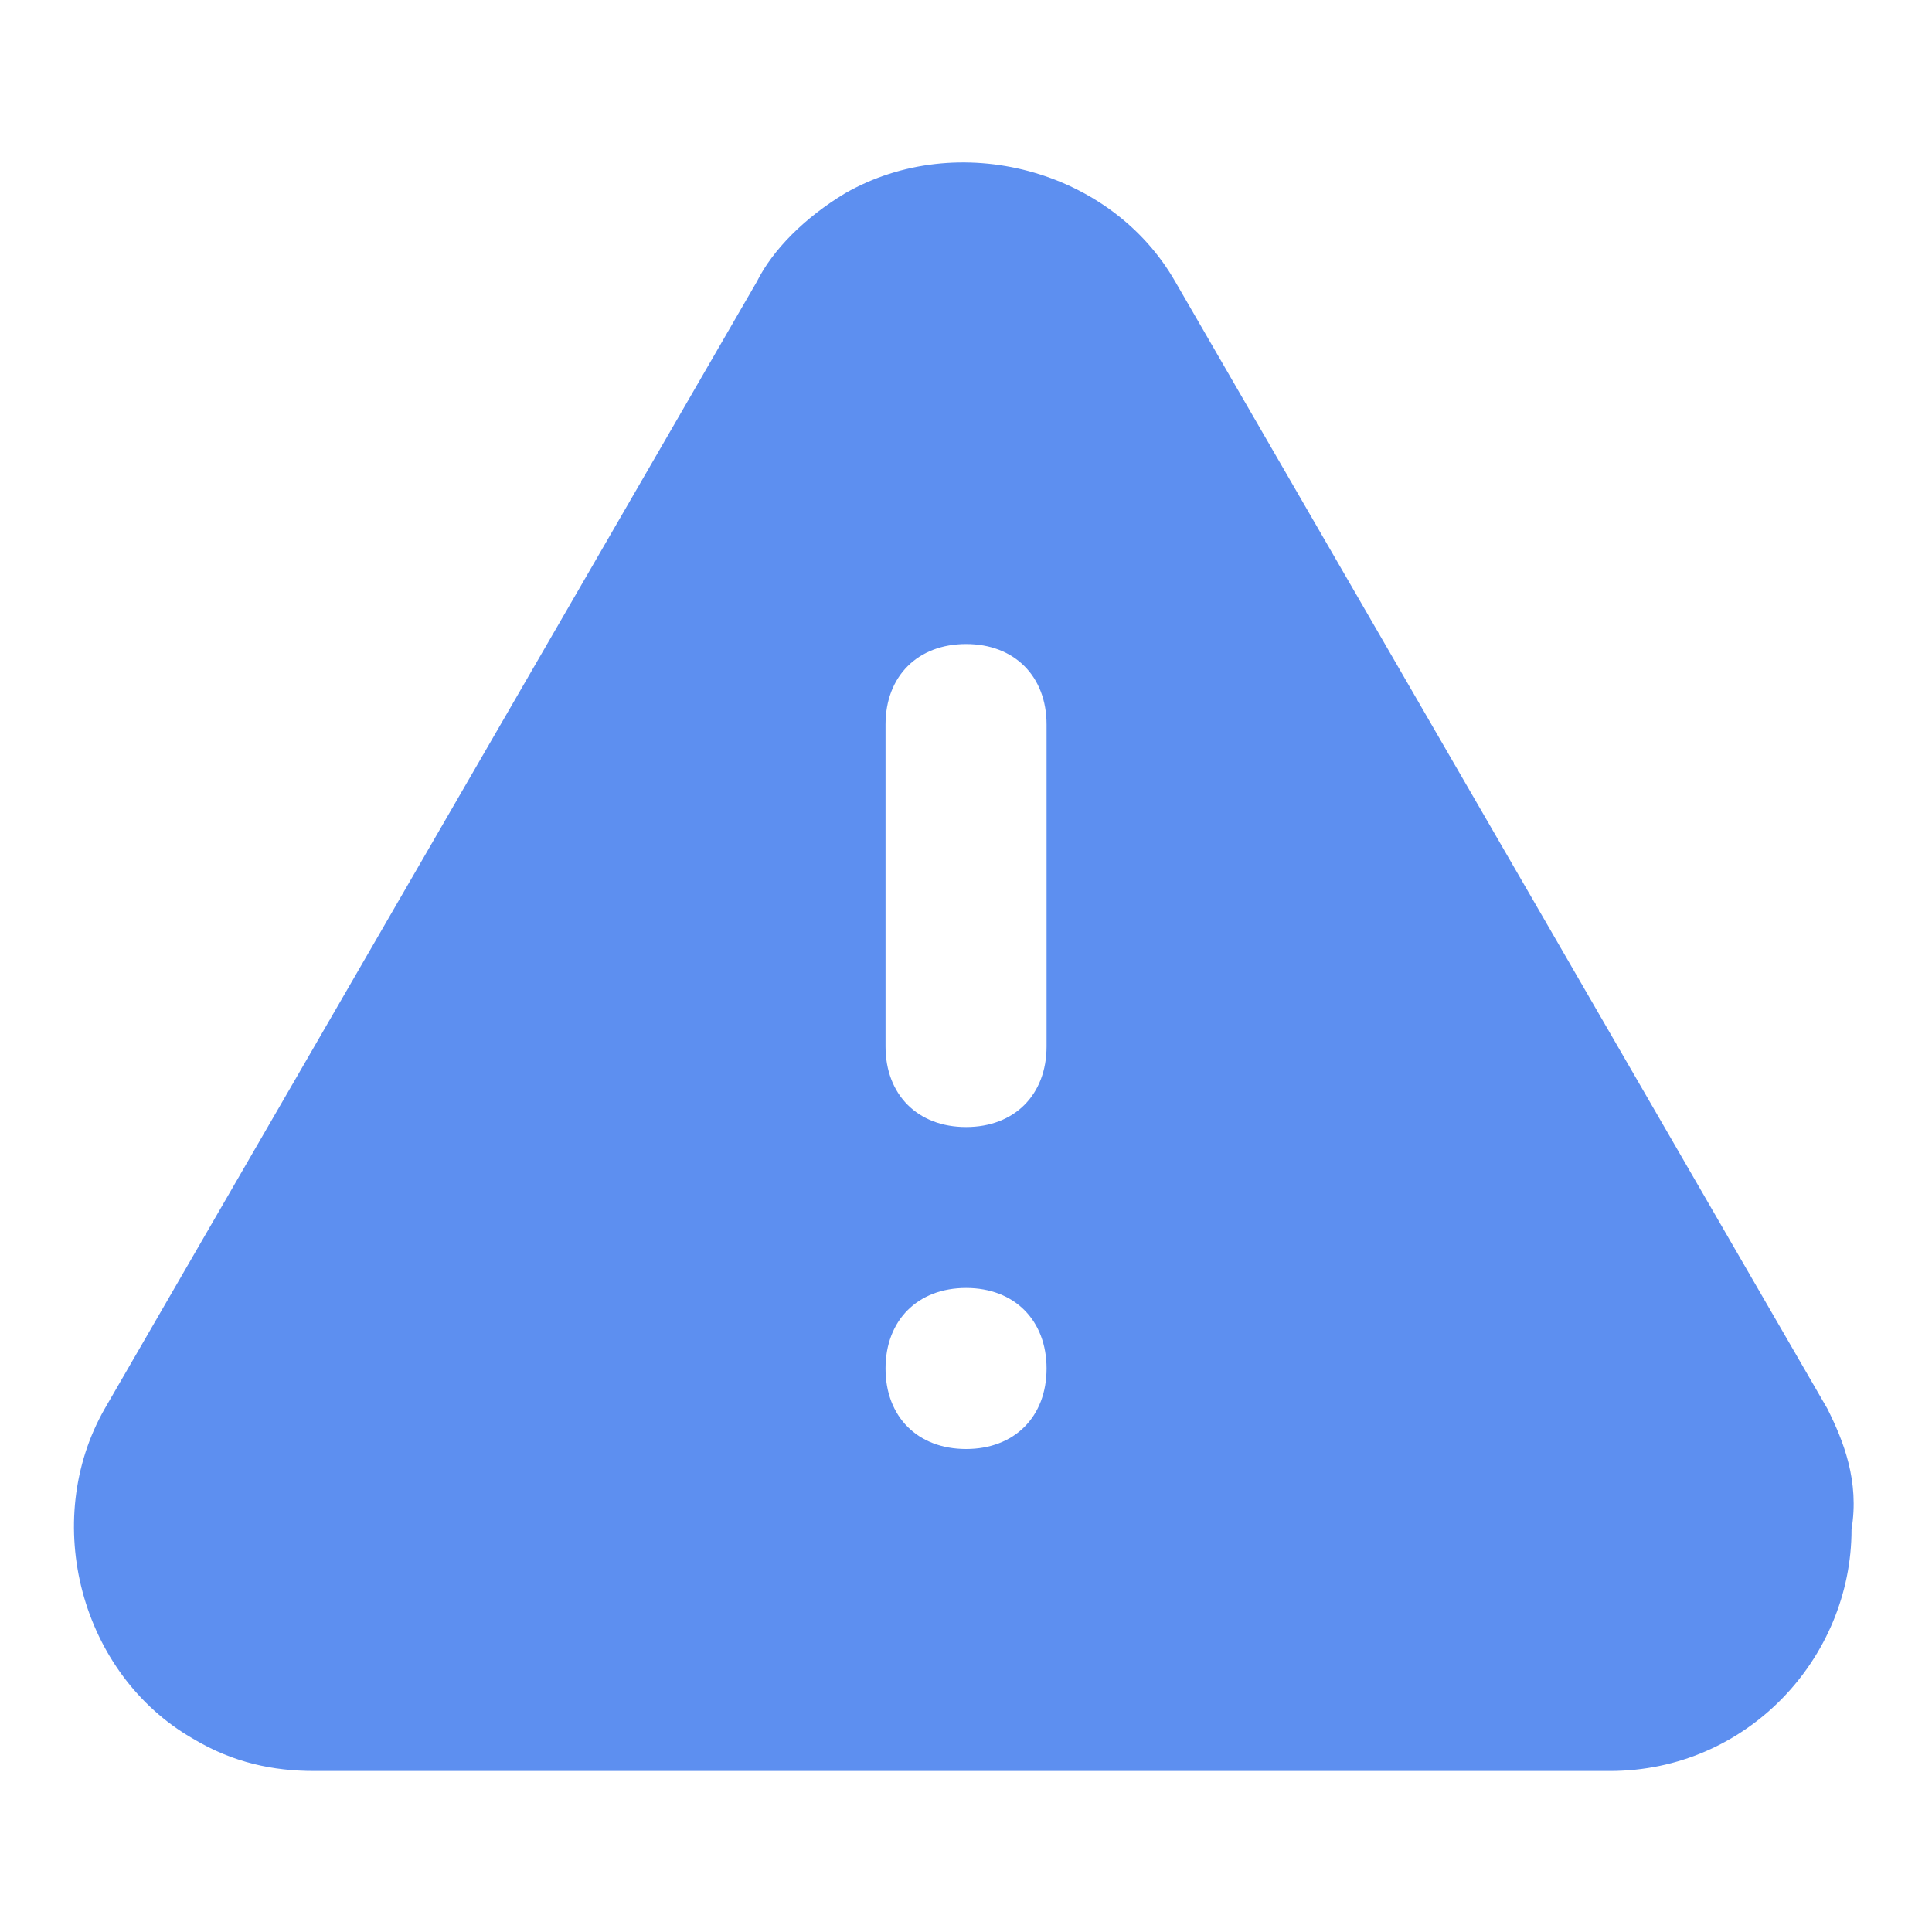
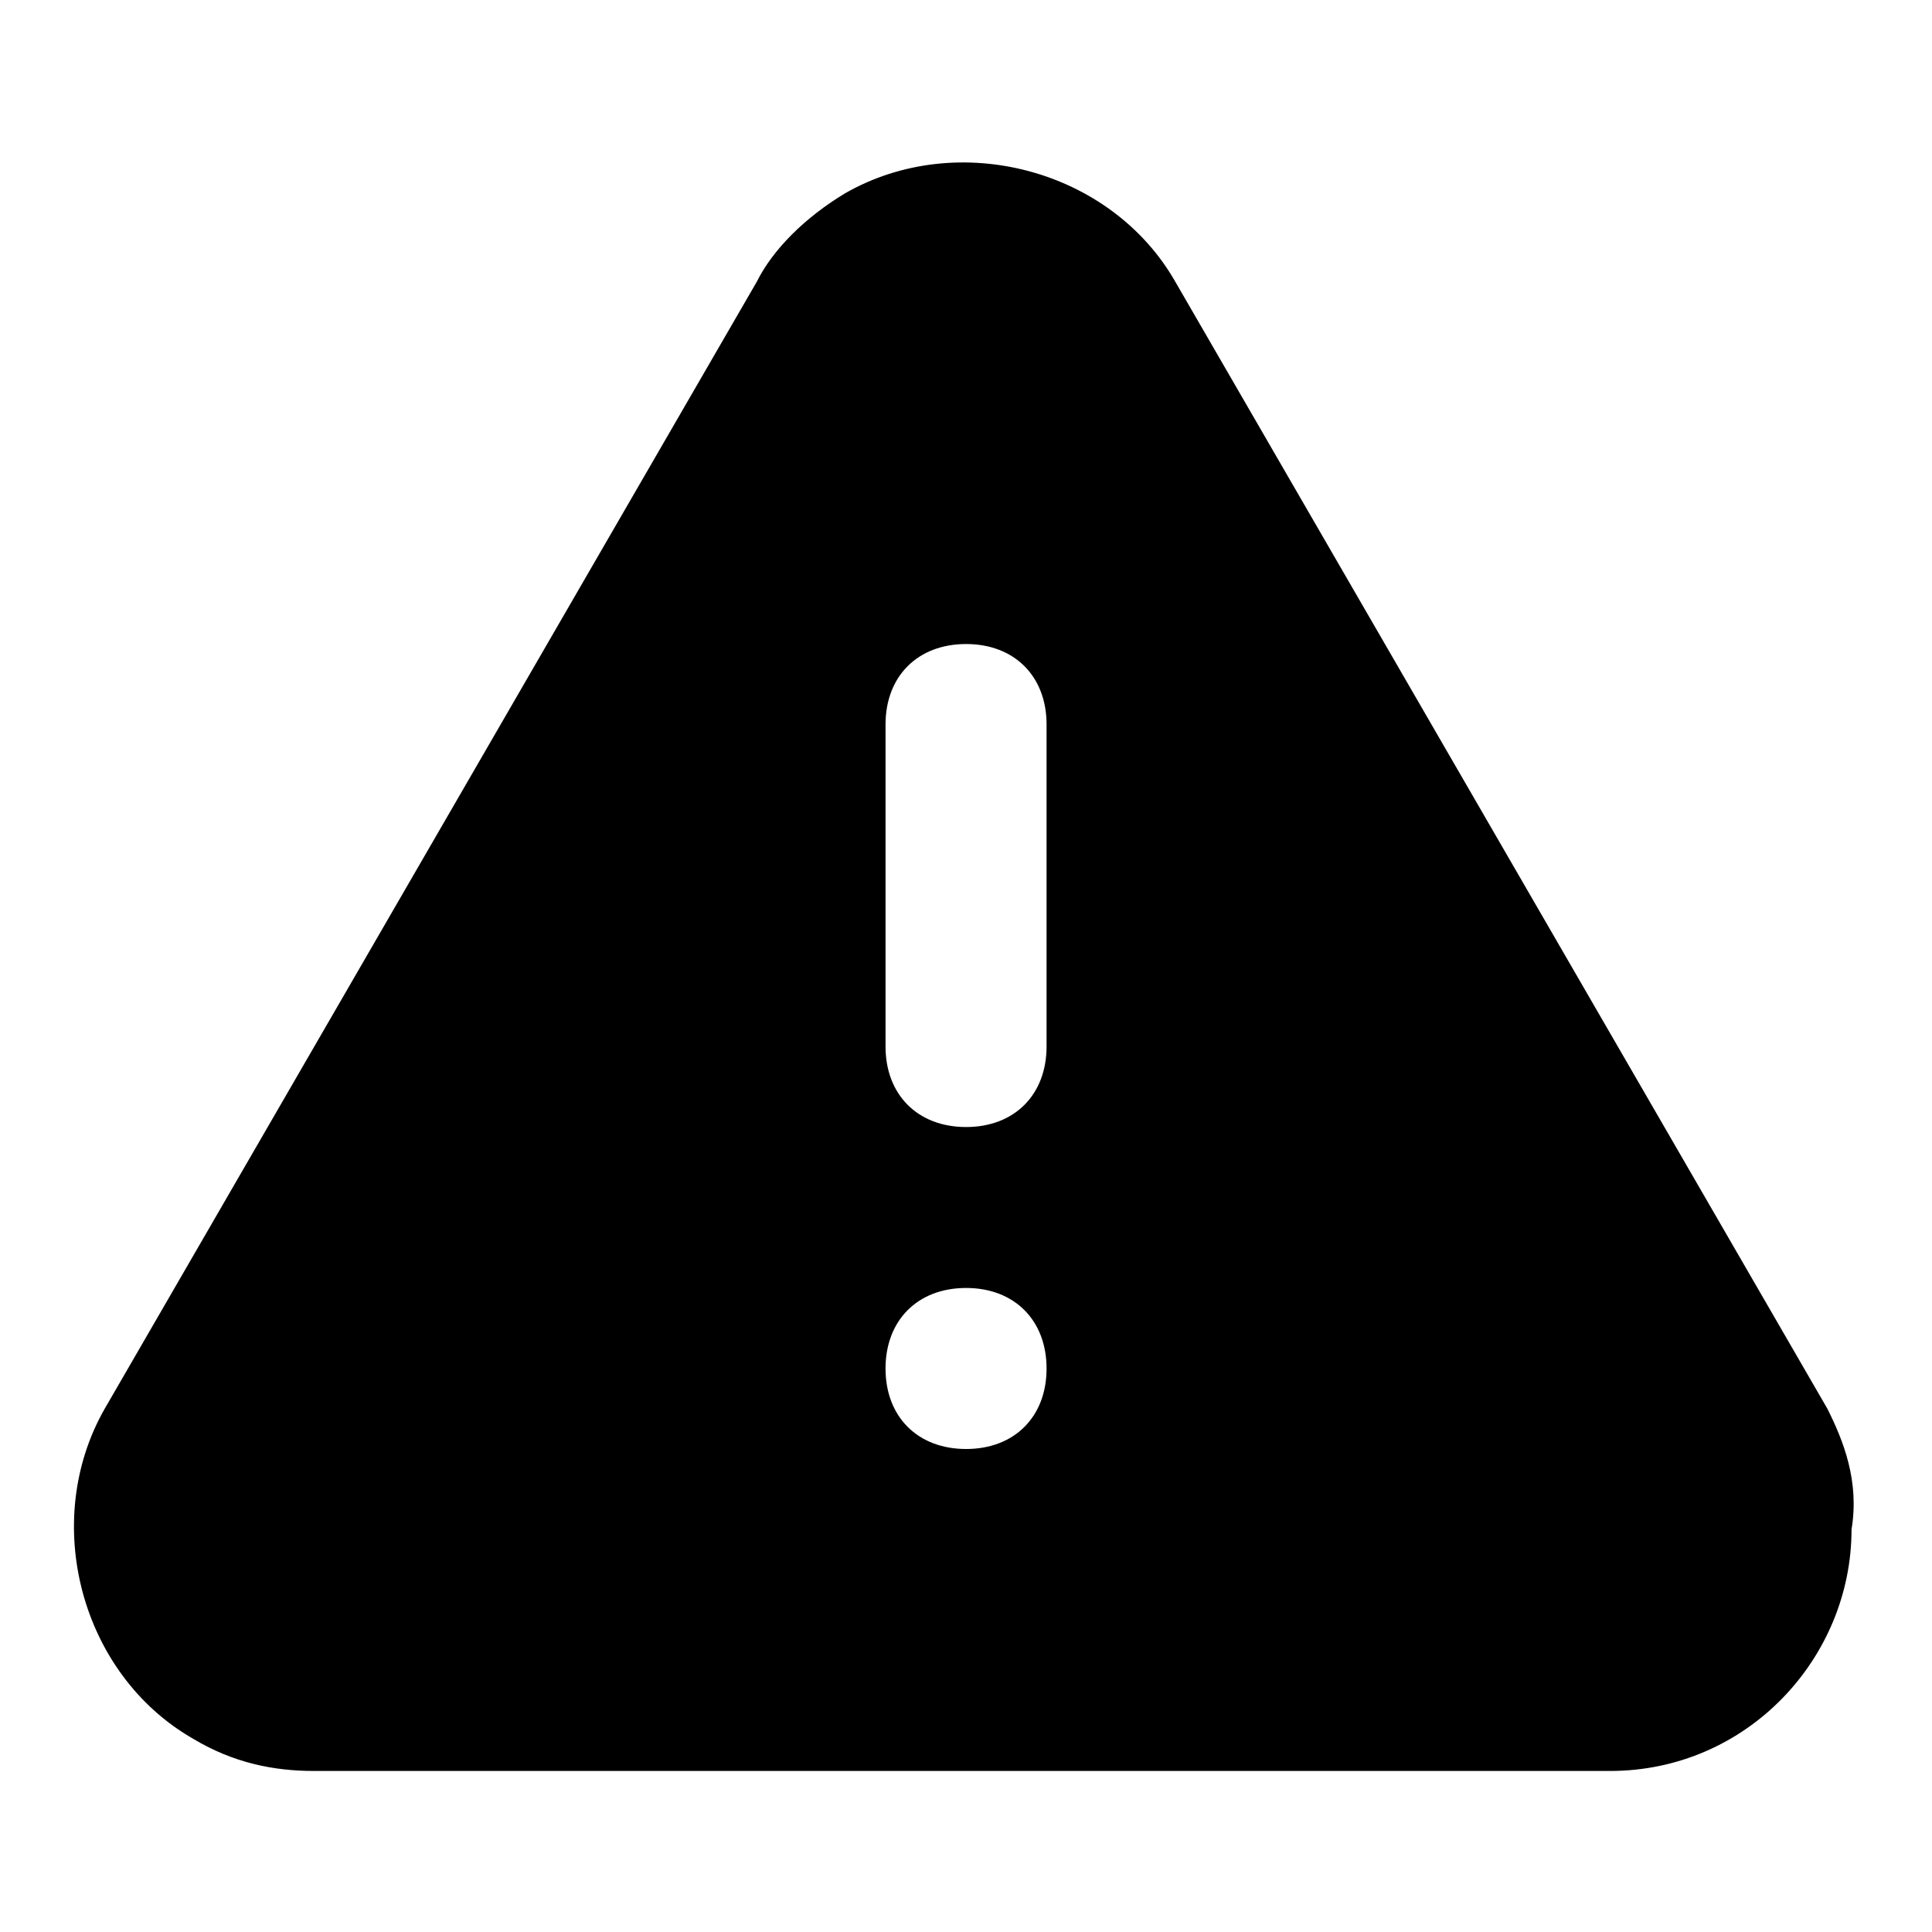
<svg xmlns="http://www.w3.org/2000/svg" width="20" height="20" viewBox="0 0 20 20" fill="none">
-   <path d="M18.917 14.583L12.167 2.917C11.501 1.75 9.917 1.333 8.75 2C8.334 2.25 8 2.583 7.834 2.917L1.084 14.583C0.417 15.75 0.834 17.333 2 18C2.417 18.25 2.834 18.333 3.25 18.333H16.667C18.084 18.333 19.167 17.167 19.167 15.833C19.25 15.333 19.084 14.917 18.917 14.583ZM10.001 15C9.5 15 9.167 14.667 9.167 14.167C9.167 13.667 9.5 13.333 10.001 13.333C10.501 13.333 10.834 13.667 10.834 14.167C10.834 14.667 10.501 15 10.001 15ZM10.834 10.833C10.834 11.333 10.501 11.667 10.001 11.667C9.5 11.667 9.167 11.333 9.167 10.833V7.5C9.167 7 9.5 6.667 10.001 6.667C10.501 6.667 10.834 7 10.834 7.5V10.833Z" fill="#5D8FF0" />
+   <path d="M18.917 14.583L12.167 2.917C11.501 1.75 9.917 1.333 8.75 2C8.334 2.25 8 2.583 7.834 2.917L1.084 14.583C0.417 15.75 0.834 17.333 2 18C2.417 18.25 2.834 18.333 3.25 18.333H16.667C18.084 18.333 19.167 17.167 19.167 15.833C19.25 15.333 19.084 14.917 18.917 14.583ZM10.001 15C9.5 15 9.167 14.667 9.167 14.167C9.167 13.667 9.5 13.333 10.001 13.333C10.501 13.333 10.834 13.667 10.834 14.167C10.834 14.667 10.501 15 10.001 15ZM10.834 10.833C10.834 11.333 10.501 11.667 10.001 11.667C9.5 11.667 9.167 11.333 9.167 10.833V7.5C9.167 7 9.5 6.667 10.001 6.667C10.501 6.667 10.834 7 10.834 7.5V10.833Z" fill="currentColor" />
</svg>
